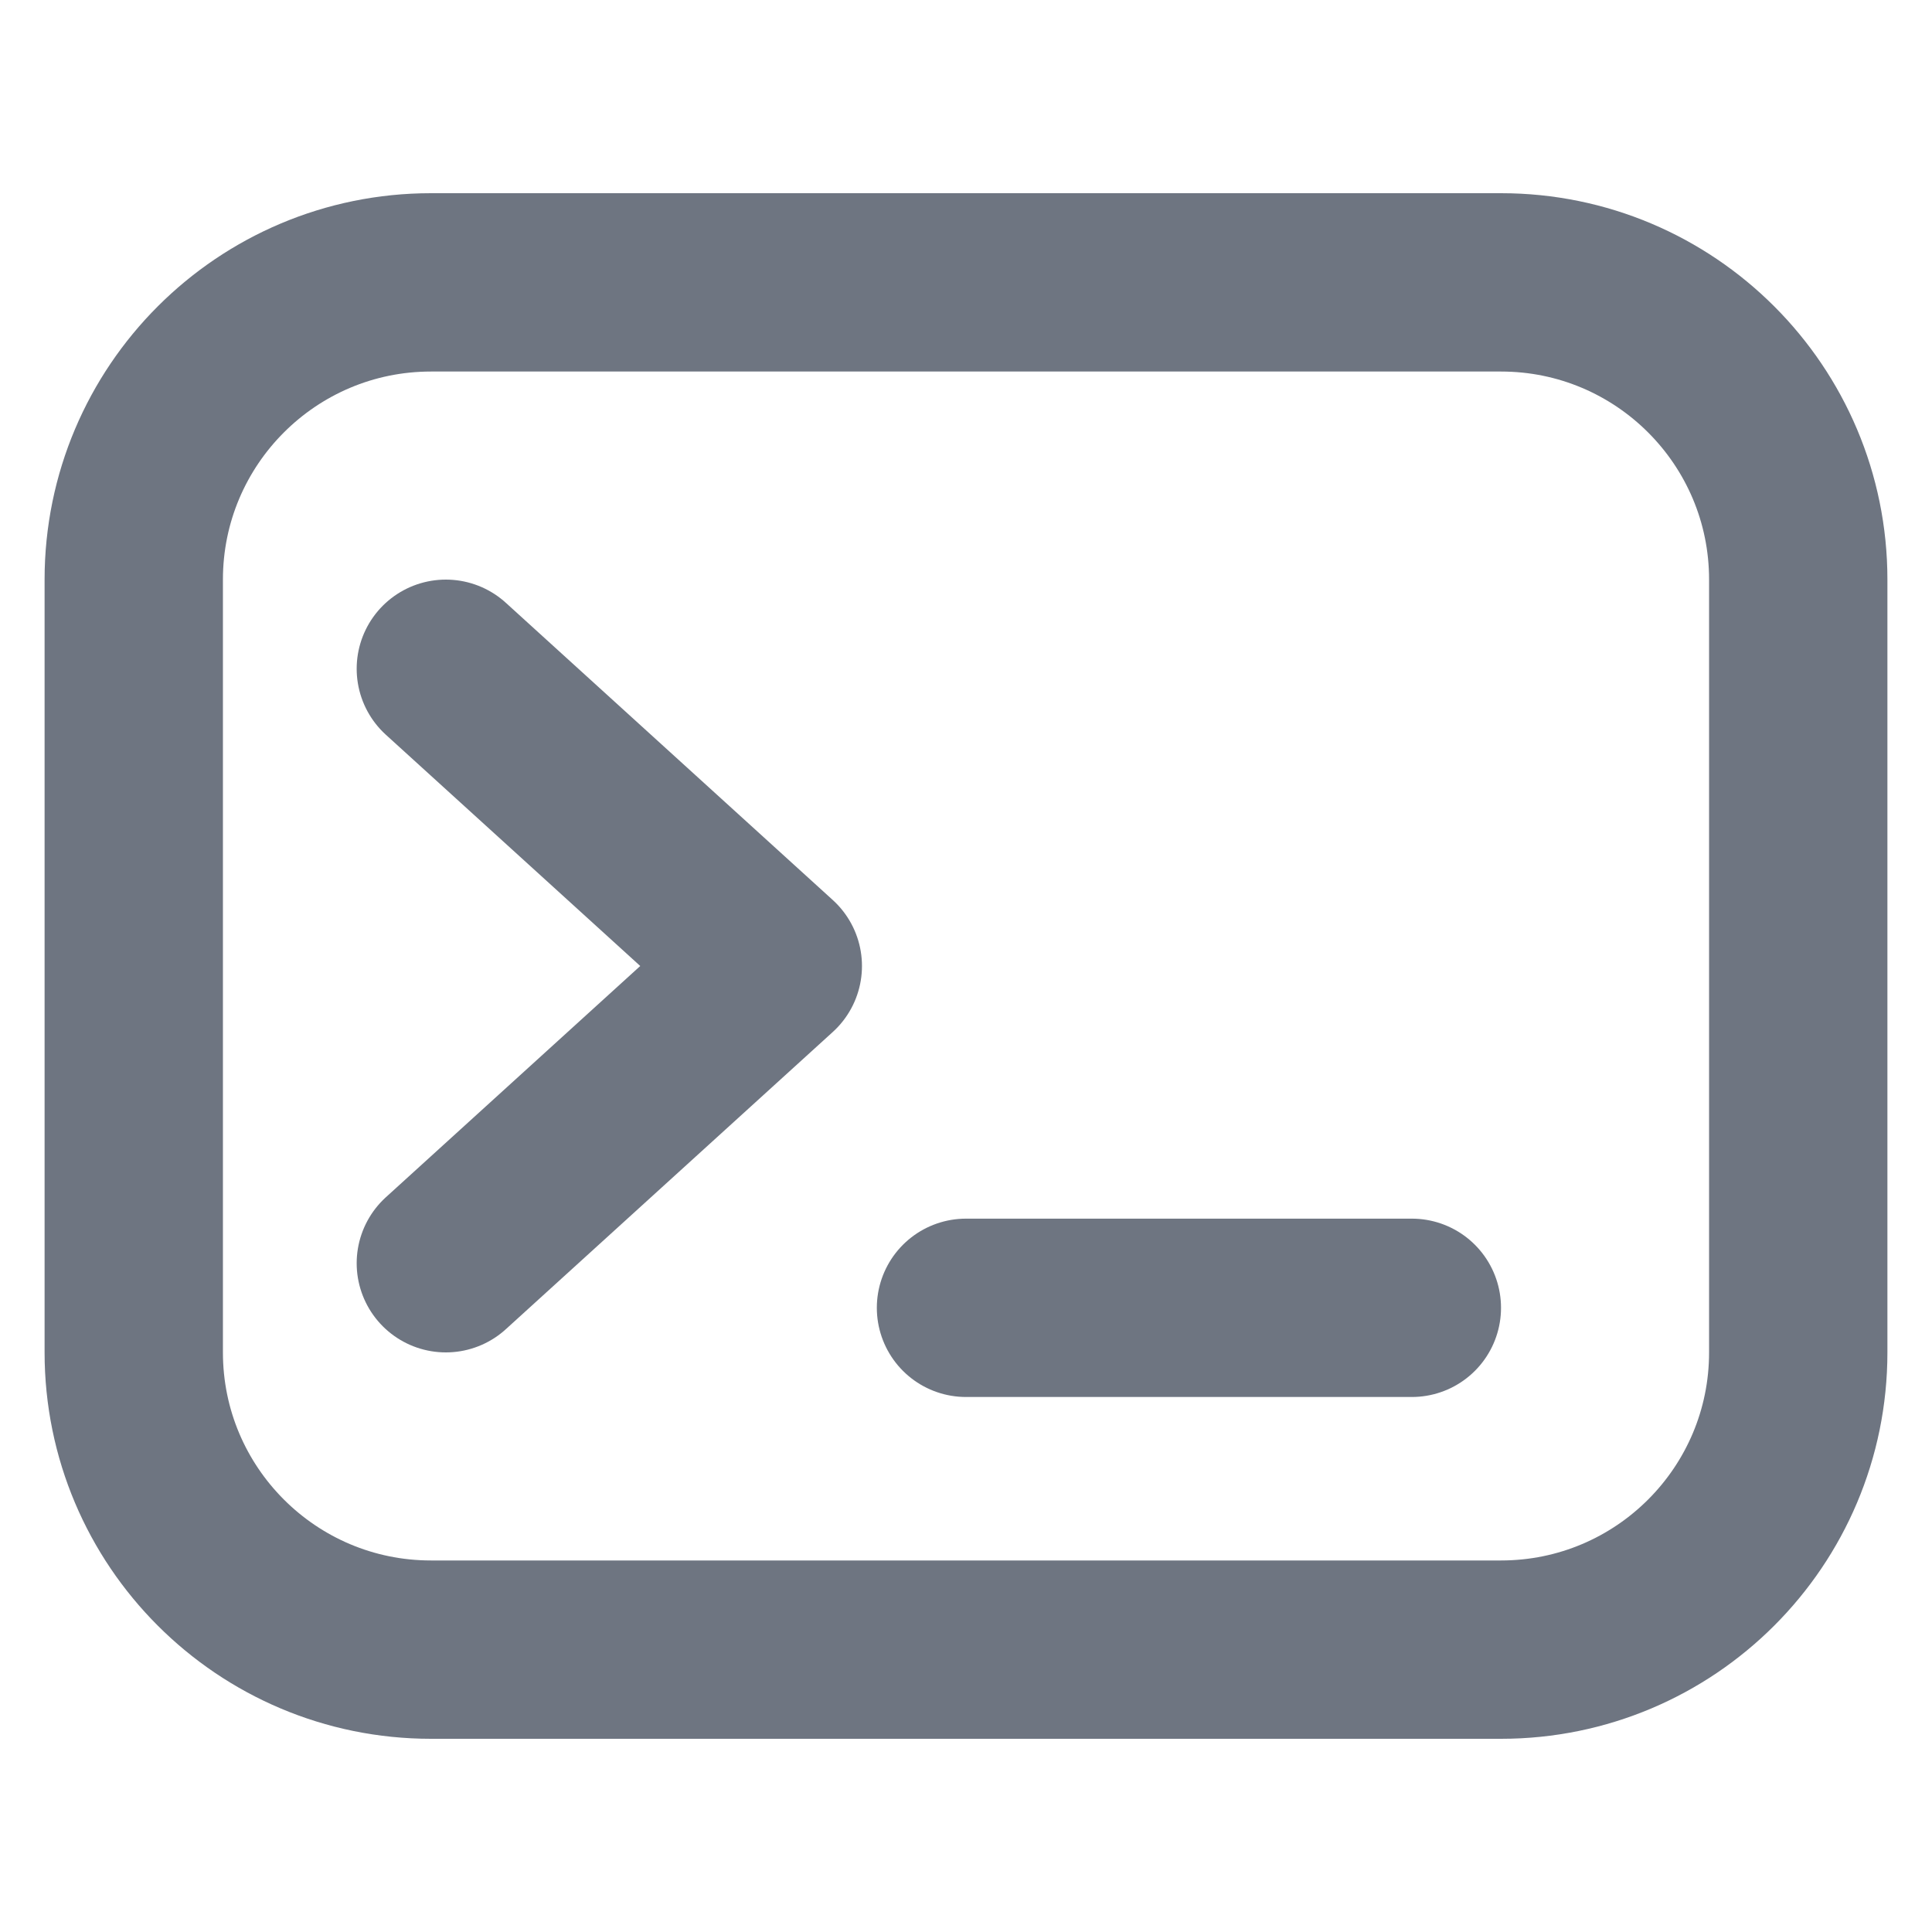
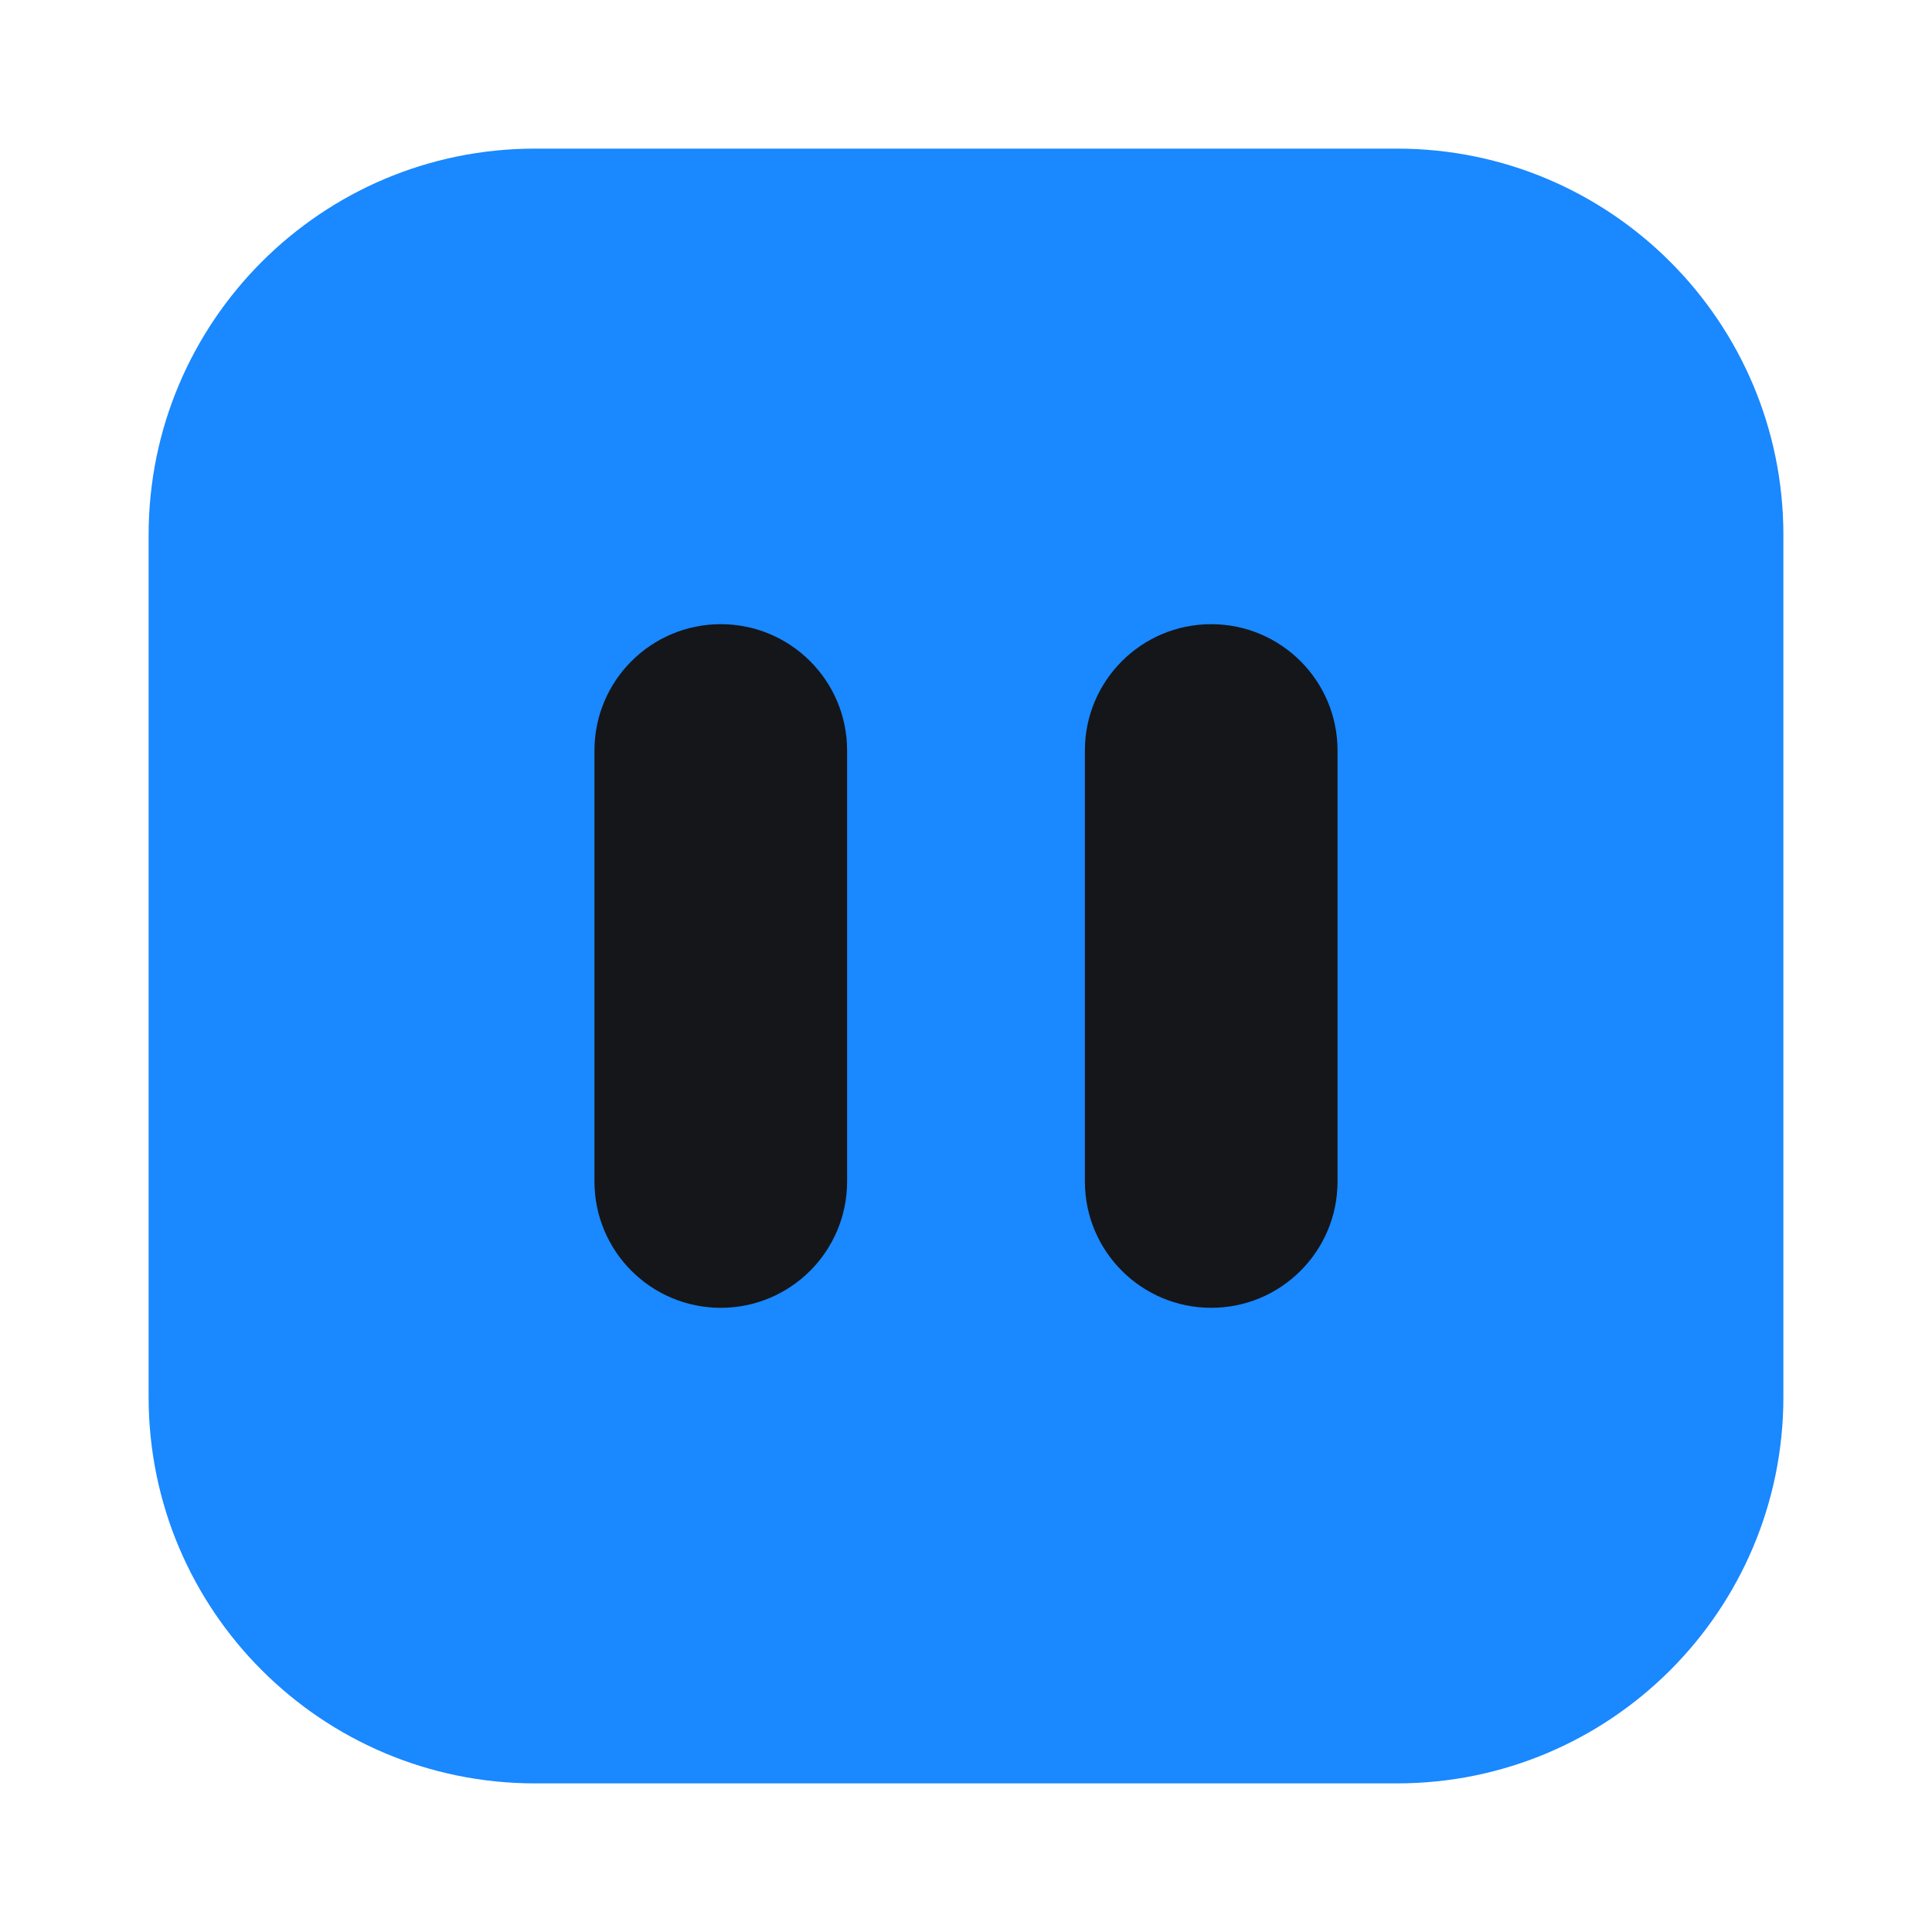
<svg xmlns="http://www.w3.org/2000/svg" width="13" height="13" viewBox="0 0 13 13">
-   <rect x="0.9" y="1.9" width="11.2" height="9.2" rx="2" fill="none" stroke="#6E7581" stroke-width="1.2" />
-   <path d="M3 4.5 L5.2 6.5 L3 8.5" fill="none" stroke="#6E7581" stroke-width="1.2" stroke-linecap="round" stroke-linejoin="round" />
-   <line x1="6.5" y1="8.8" x2="9.5" y2="8.8" stroke="#6E7581" stroke-width="1.2" stroke-linecap="round" />
+   <rect x="1" y="1" width="11" height="11" rx="2.6" fill="#1a88ff" />
+   <rect x="4" y="4.2" width="1.7" height="4.6" rx="0.85" fill="#14161a" />
+   <rect x="7.3" y="4.2" width="1.7" height="4.6" rx="0.85" fill="#14161a" />
</svg>
